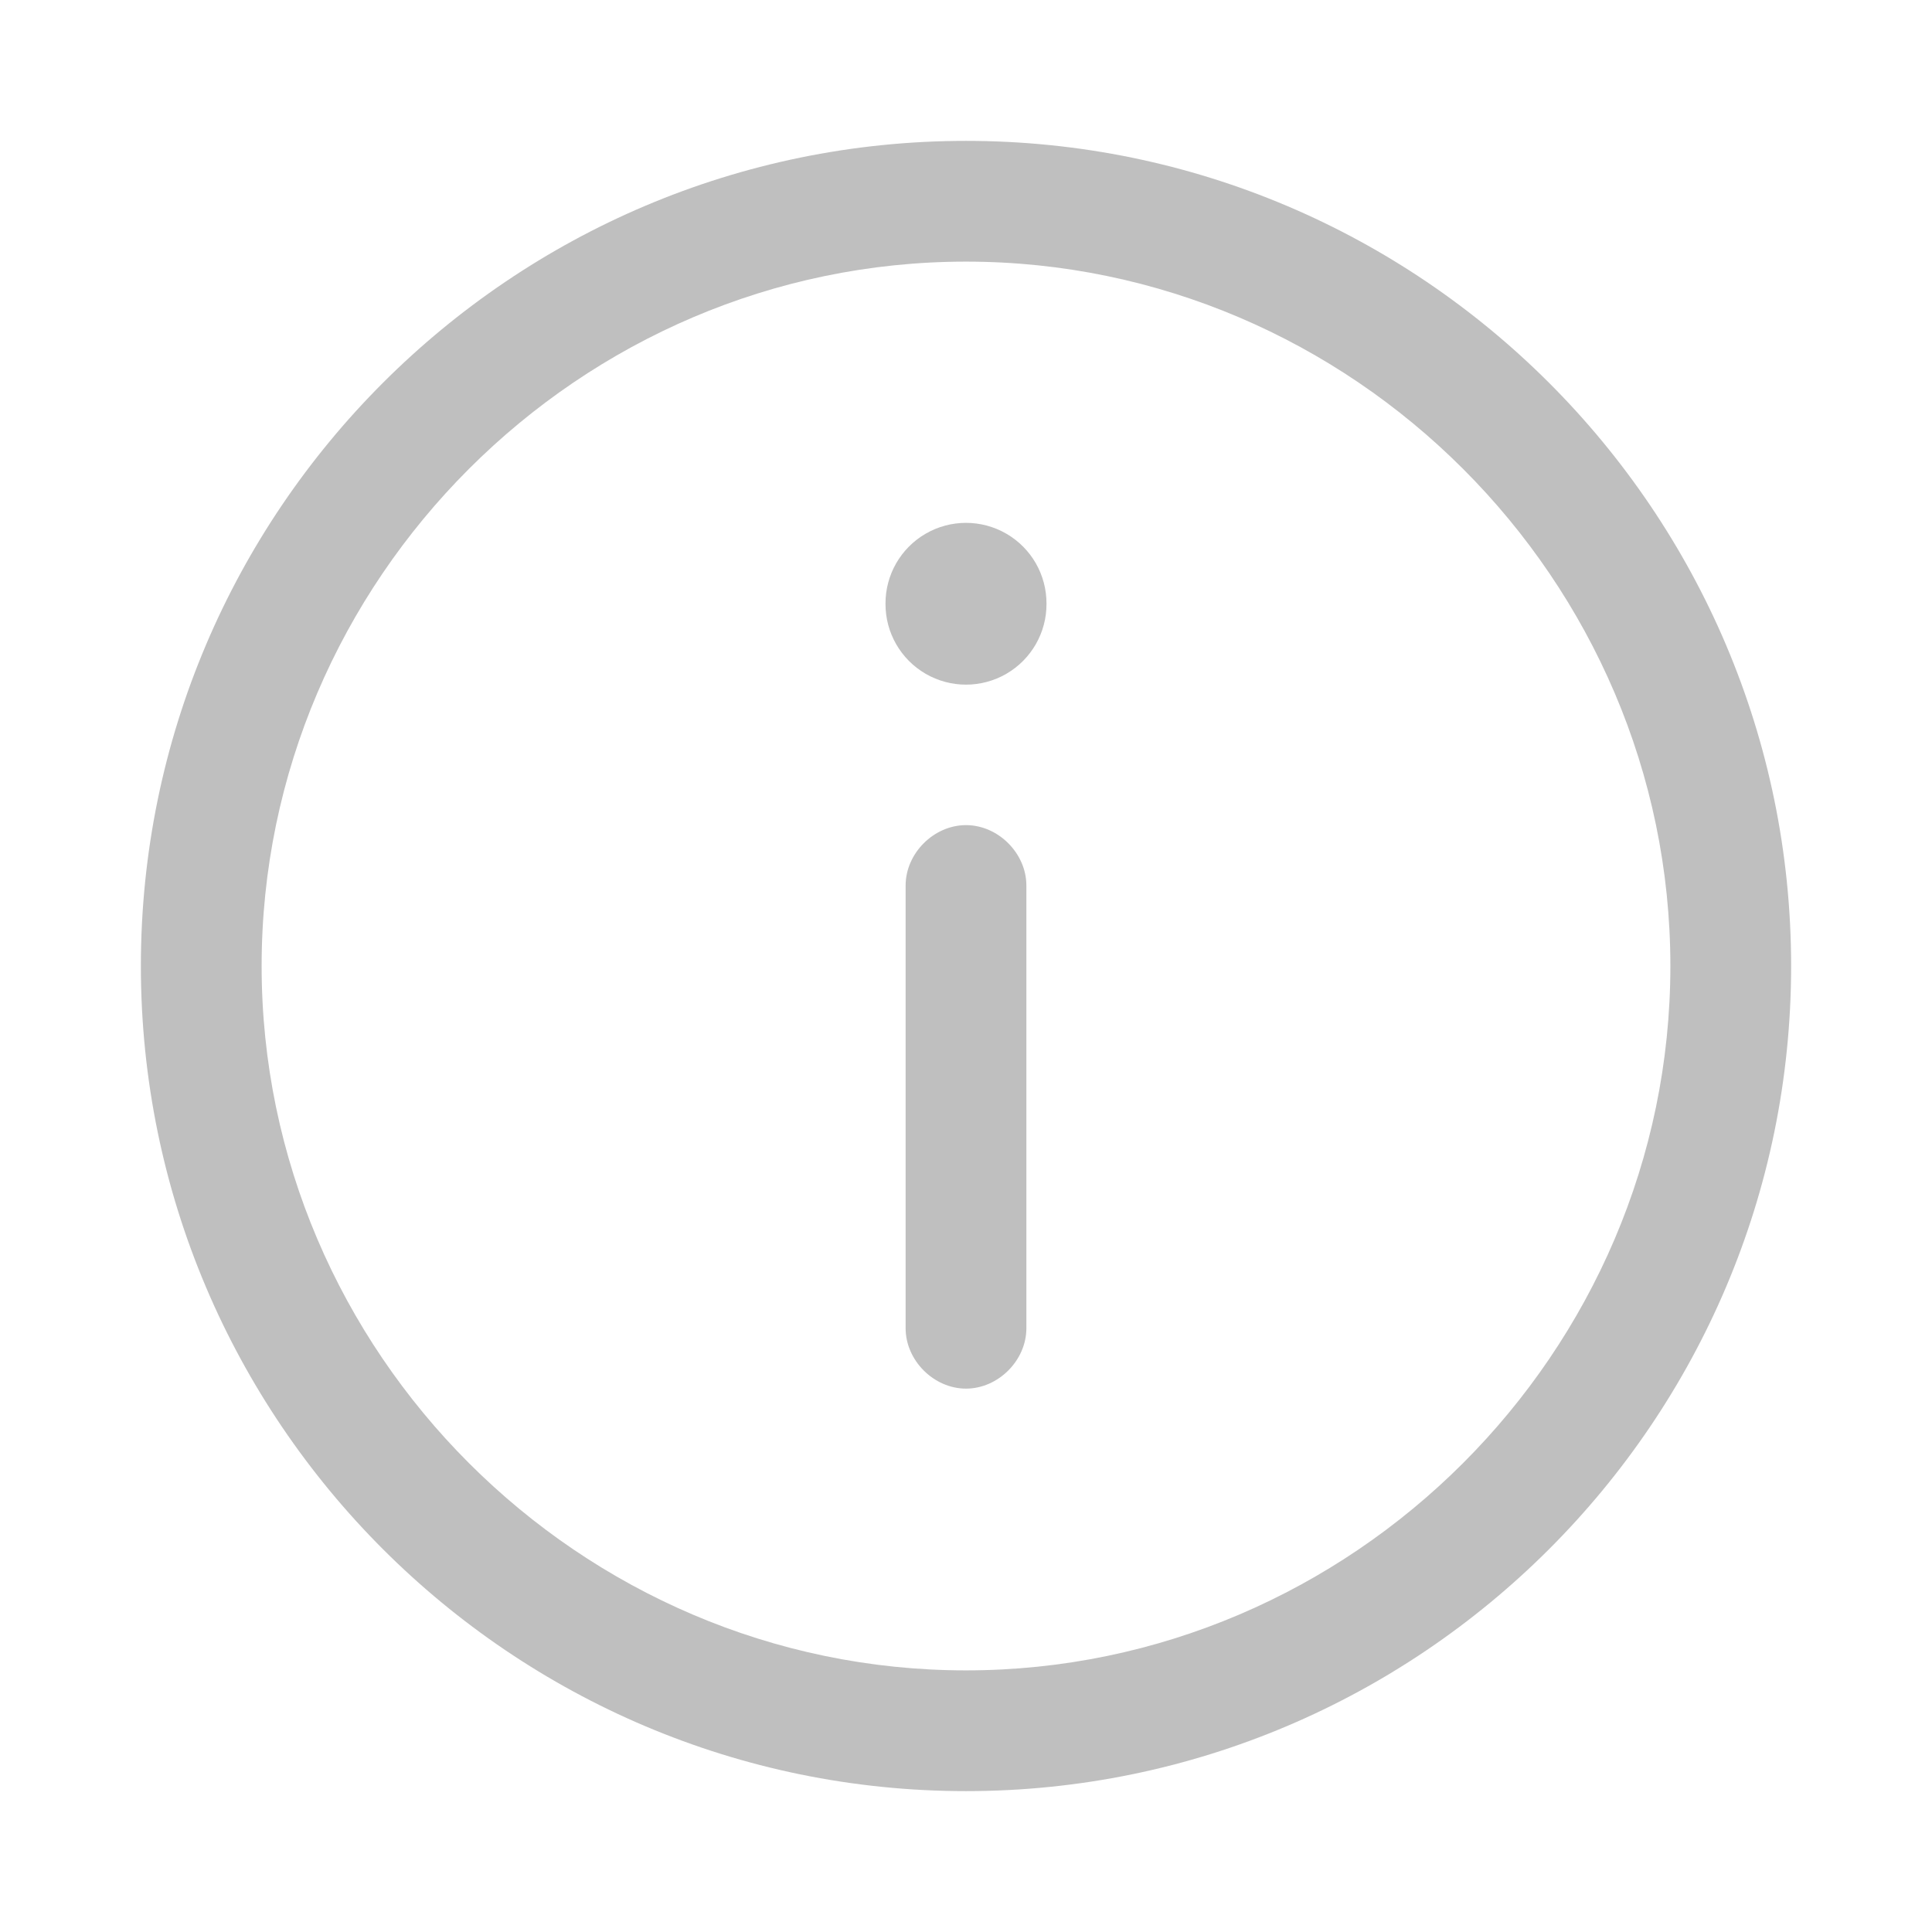
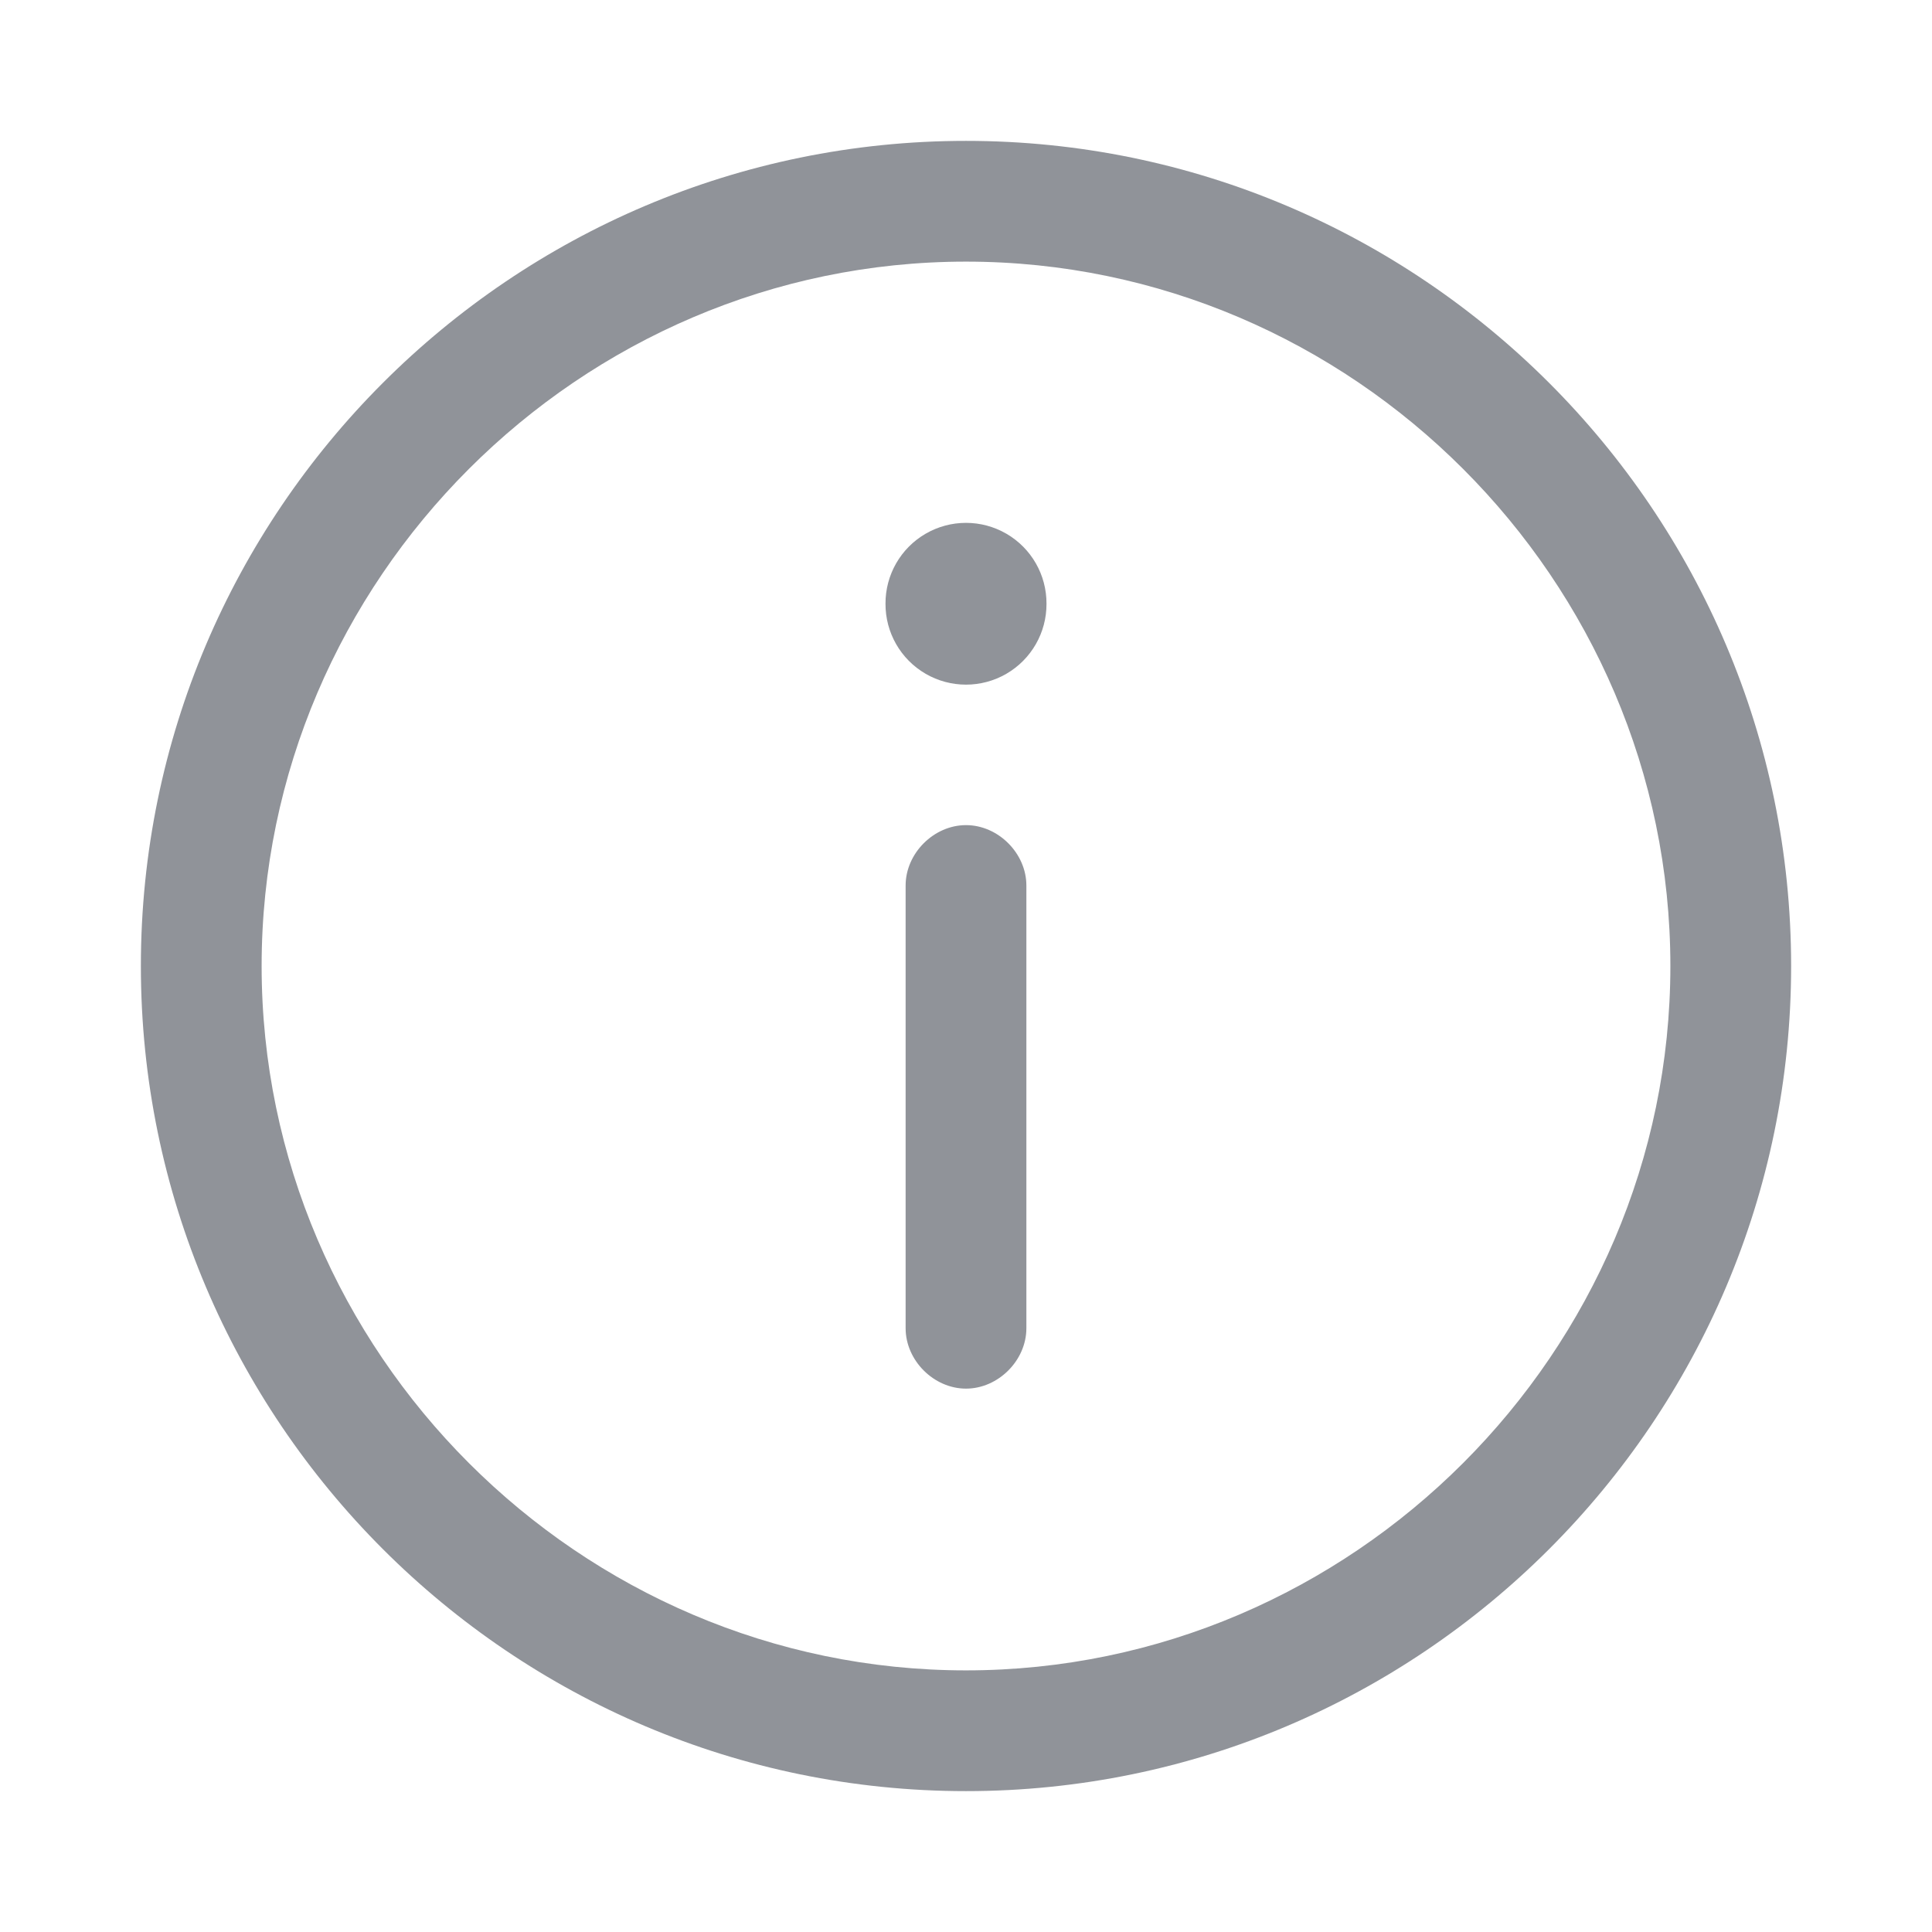
- <svg xmlns="http://www.w3.org/2000/svg" t="1663140455648" class="icon" viewBox="0 0 1024 1024" version="1.1" p-id="6611" width="48" height="48">
-   <path d="M512 74.667C270.933 74.667 74.667 270.933 74.667 512S270.933 949.333 512 949.333 949.333 753.067 949.333 512 753.067 74.667 512 74.667z m0 810.667c-204.8 0-373.333-168.533-373.333-373.333S307.2 138.667 512 138.667 885.333 307.2 885.333 512 716.8 885.333 512 885.333z" p-id="6612" fill="#bfbfbf" />
-   <path d="M512 320m-42.667 0a42.667 42.667 0 1 0 85.333 0 42.667 42.667 0 1 0-85.333 0Z" p-id="6613" fill="#bfbfbf" />
-   <path d="M512 437.333c-17.067 0-32 14.933-32 32v234.667c0 17.067 14.933 32 32 32s32-14.933 32-32V469.333c0-17.067-14.933-32-32-32z" p-id="6614" fill="#bfbfbf" />
+ <svg xmlns="http://www.w3.org/2000/svg" t="1663210954216" class="icon" viewBox="0 0 1024 1024" version="1.1" p-id="3187" width="48" height="48">
+   <path d="M512 74.667C270.933 74.667 74.667 270.933 74.667 512S270.933 949.333 512 949.333 949.333 753.067 949.333 512 753.067 74.667 512 74.667z m0 810.667c-204.8 0-373.333-168.533-373.333-373.333S307.2 138.667 512 138.667 885.333 307.2 885.333 512 716.8 885.333 512 885.333z" p-id="3188" fill="#909399" />
+   <path d="M512 320m-42.667 0a42.667 42.667 0 1 0 85.333 0 42.667 42.667 0 1 0-85.333 0Z" p-id="3189" fill="#909399" />
+   <path d="M512 437.333c-17.067 0-32 14.933-32 32v234.667c0 17.067 14.933 32 32 32s32-14.933 32-32V469.333c0-17.067-14.933-32-32-32z" p-id="3190" fill="#909399" />
</svg>
